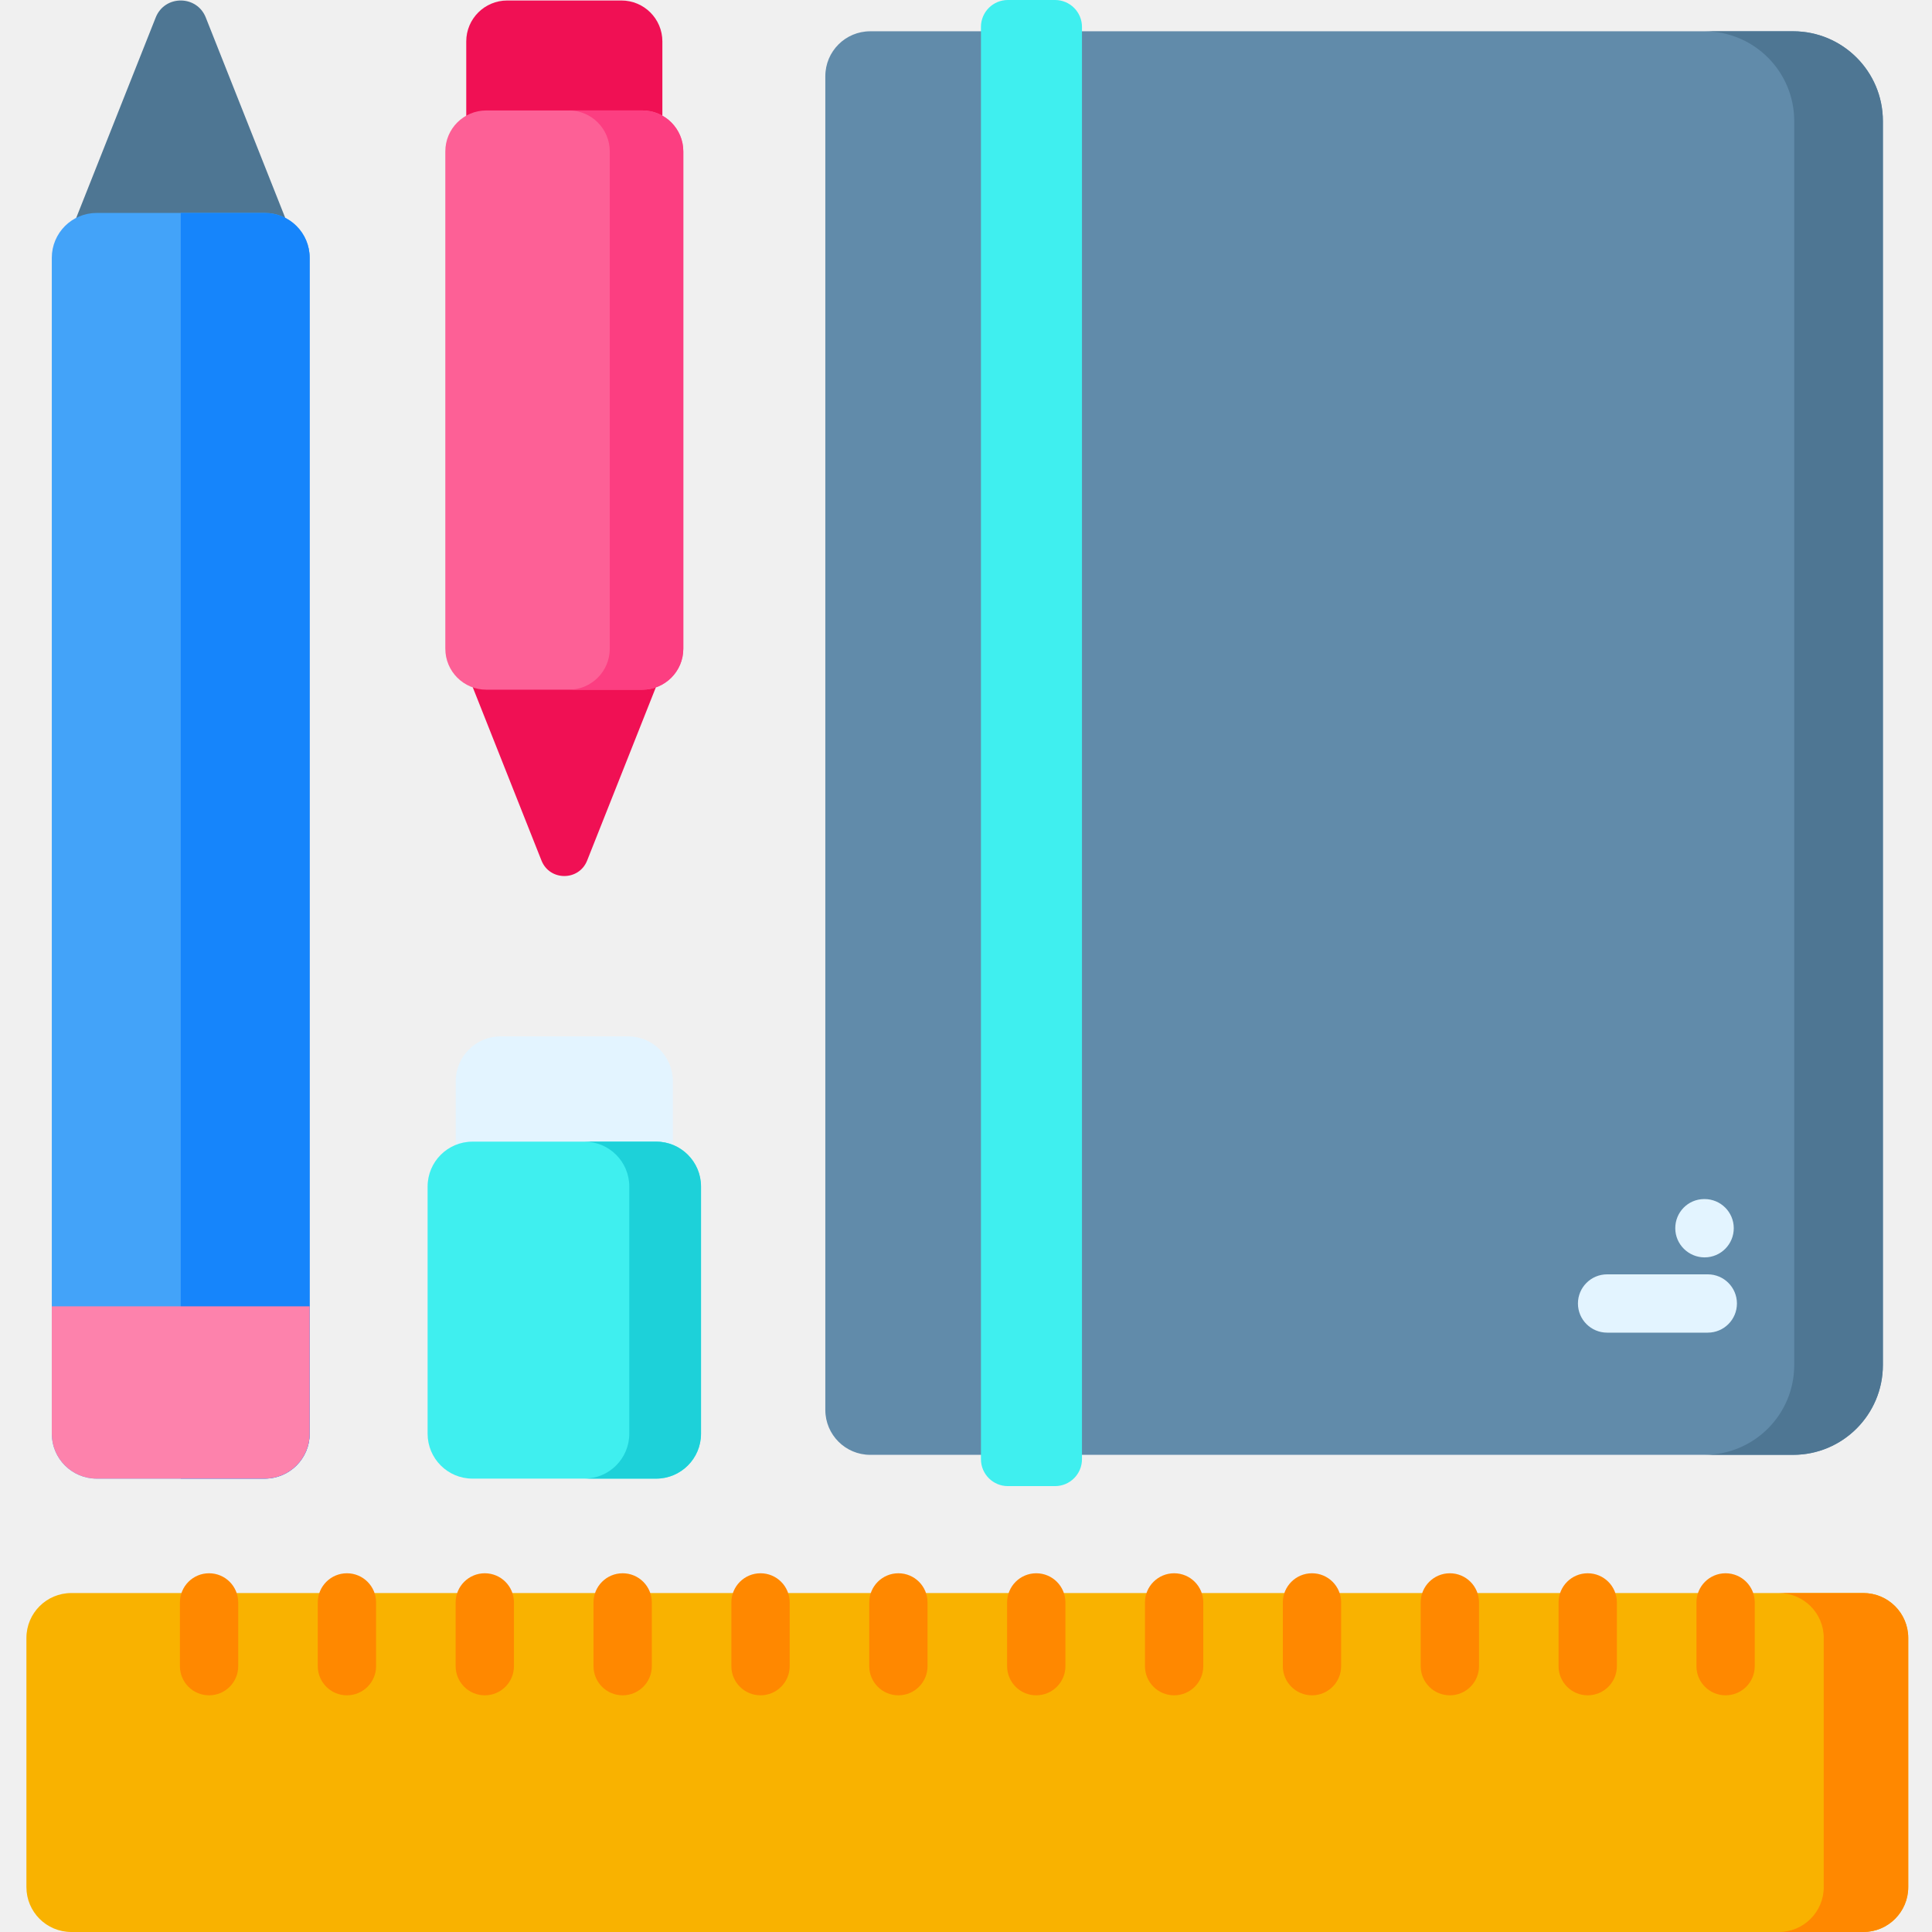
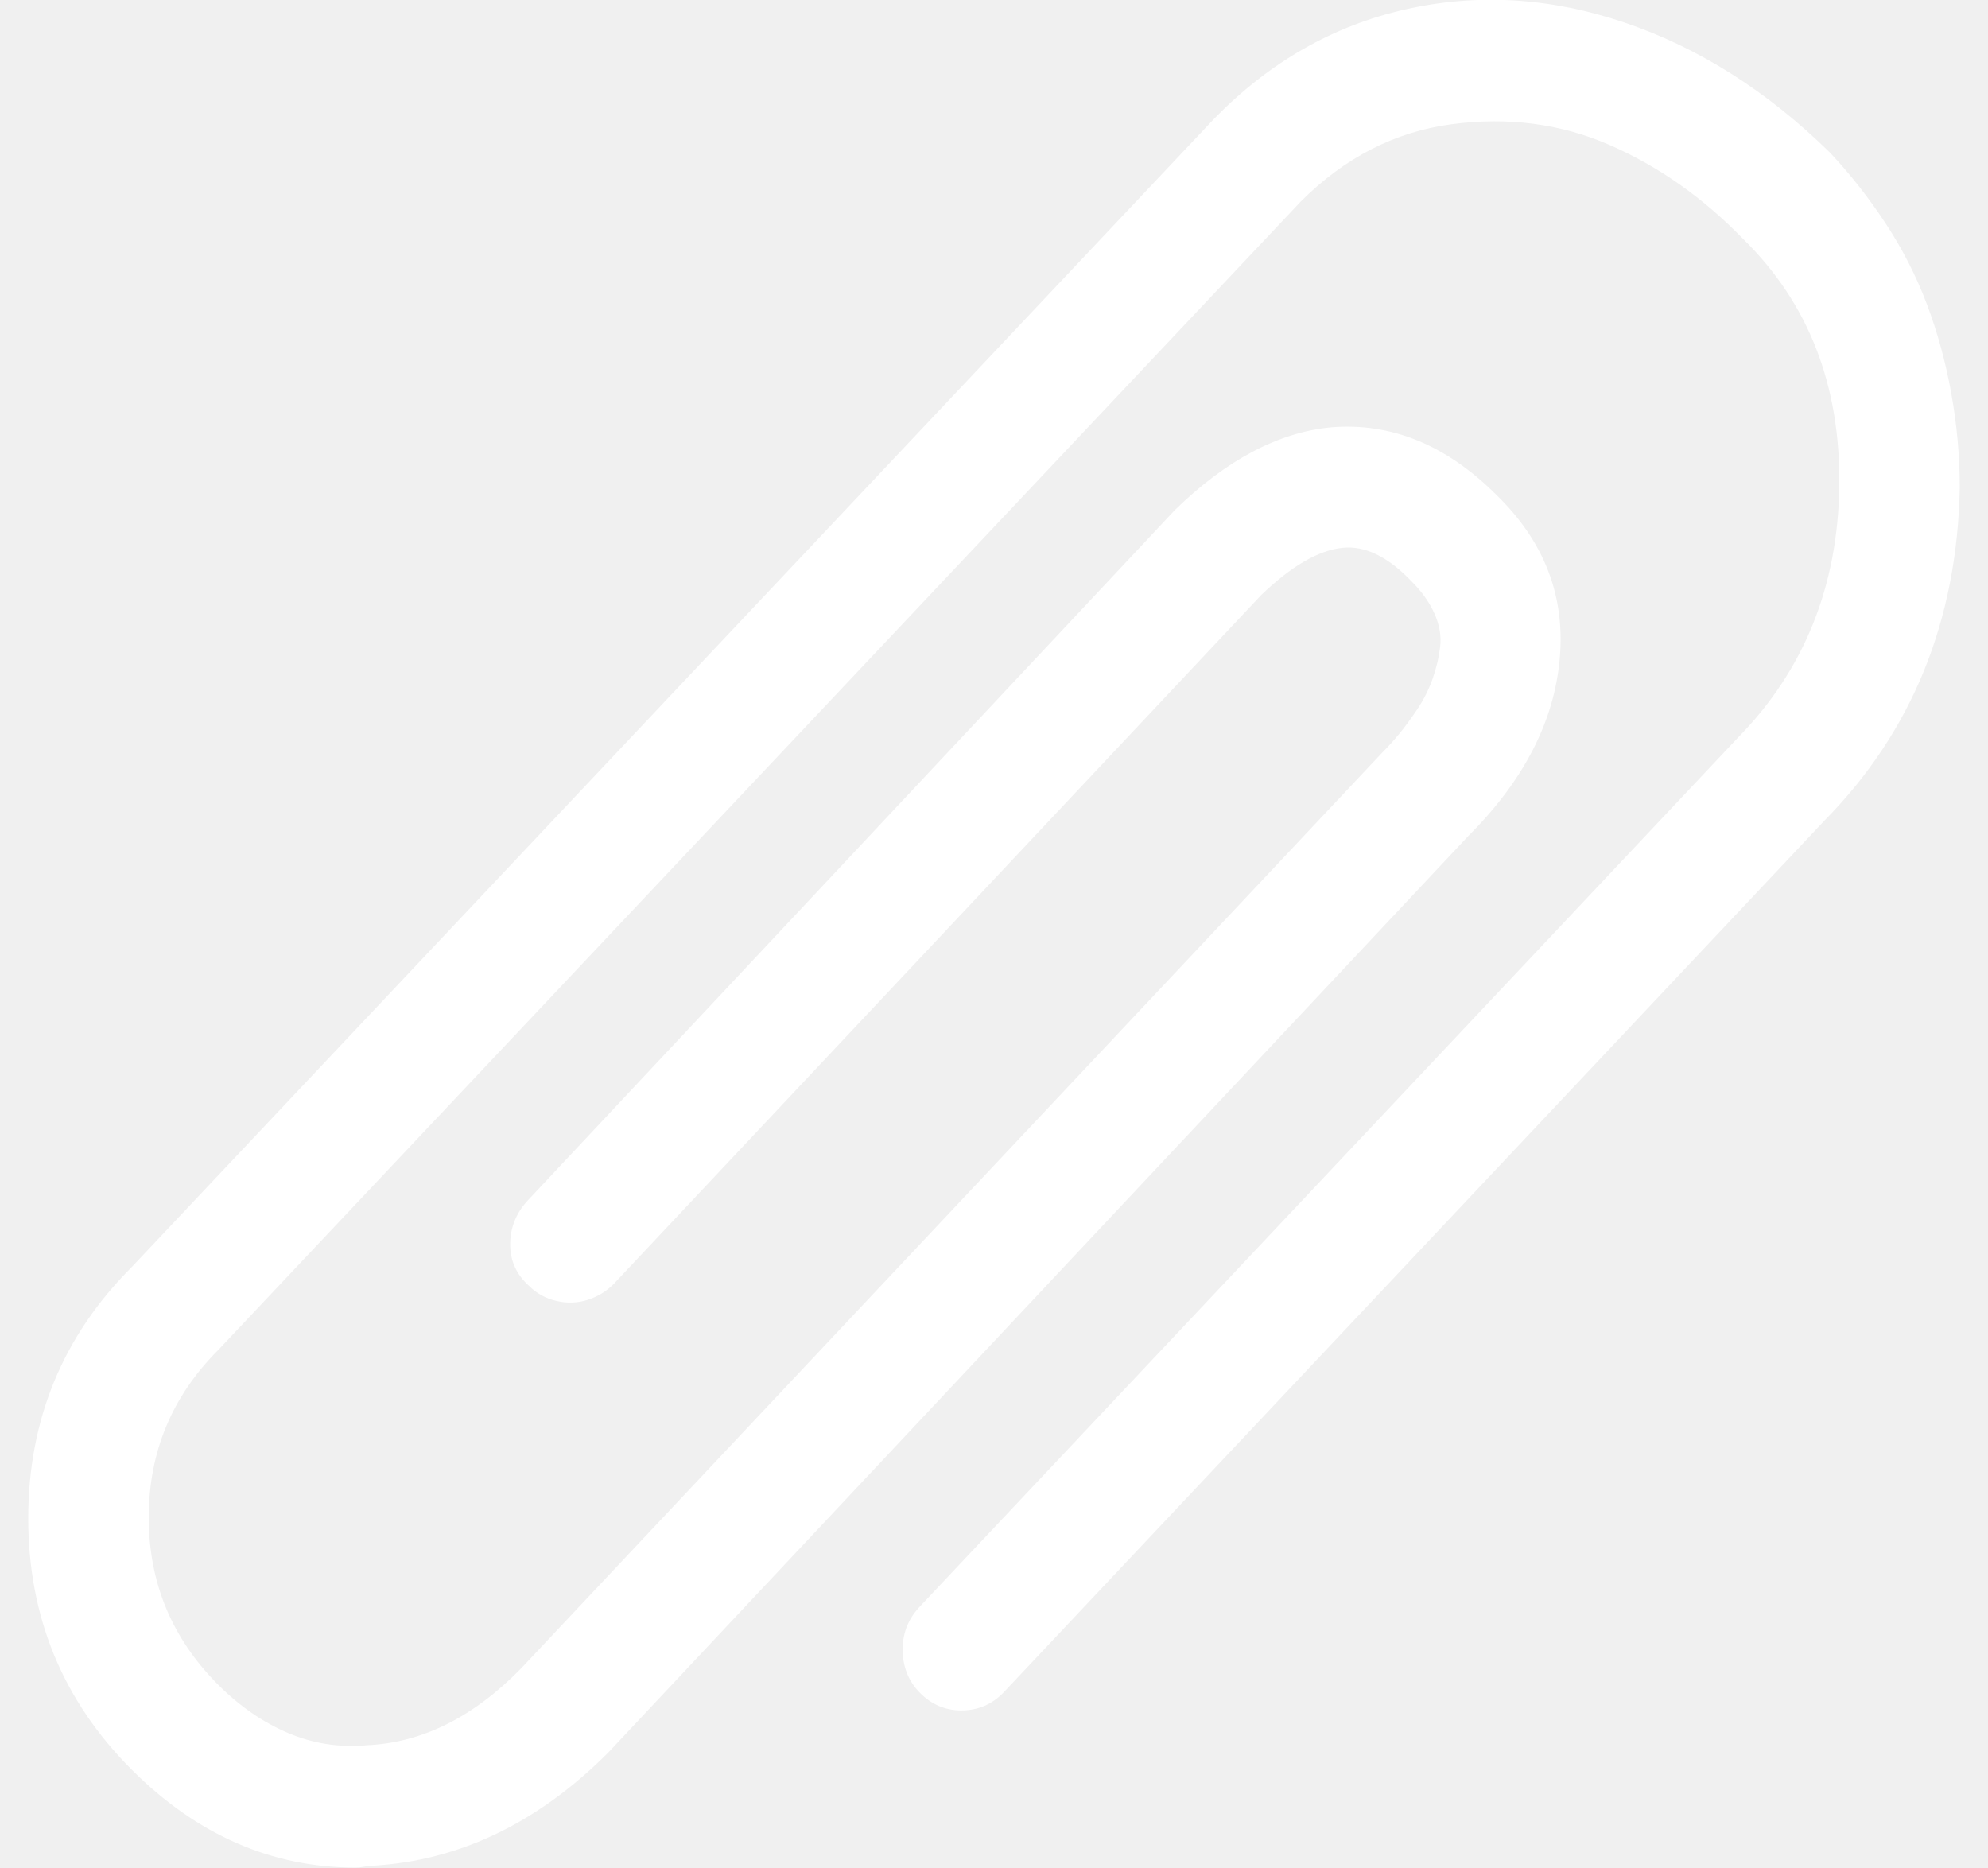
- <svg xmlns="http://www.w3.org/2000/svg" height="512pt" viewBox="-7 0 512 512" width="512pt">
-   <path d="m168.535 34.625h-51.973v-23.645c0-5.992 4.859-10.848 10.852-10.848h30.27c5.996 0 10.852 4.855 10.852 10.848zm0 0" fill="#f01054" />
-   <path d="m117.012 178.926 19.484 49.121c2.176 5.48 9.934 5.48 12.105 0l19.484-49.121zm0 0" fill="#f01054" />
-   <path d="m163.234 182.773h-41.371c-5.992 0-10.848-4.859-10.848-10.852v-131.801c0-5.992 4.855-10.848 10.848-10.848h41.371c5.992 0 10.852 4.855 10.852 10.848v131.805c0 5.988-4.859 10.848-10.852 10.848zm0 0" fill="#fd6096" />
-   <path d="m174.082 40.121v131.801c0 5.988-4.852 10.852-10.852 10.852h-19.488c5.988 0 10.852-4.863 10.852-10.852v-131.801c0-5.988-4.863-10.852-10.852-10.852h19.488c6 0 10.852 4.863 10.852 10.852zm0 0" fill="#fc3e81" />
-   <path d="m68.895 58.5-21.363-53.863c-2.383-6.008-10.887-6.008-13.27 0l-21.367 53.863zm0 0" fill="#4e7693" />
-   <path d="m75.066 68.324v311.629c0 6.566-5.32 11.898-11.898 11.898h-44.543c-6.578 0-11.898-5.332-11.898-11.898v-311.629c0-6.578 5.32-11.895 11.898-11.895h44.543c6.578 0 11.898 5.316 11.898 11.895zm0 0" fill="#43a3f9" />
-   <path d="m75.066 68.324v311.629c0 6.566-5.32 11.898-11.898 11.898h-22.27v-335.422h22.27c6.578 0 11.898 5.316 11.898 11.895zm0 0" fill="#1685fb" />
-   <path d="m75.062 346.195v33.754c0 6.566-5.316 11.898-11.895 11.898h-44.547c-6.578 0-11.895-5.332-11.895-11.898v-33.754zm0 0" fill="#fd82ac" />
-   <path d="m171.324 354.367h-57.551v-67.824c0-6.57 5.328-11.895 11.898-11.895h33.754c6.57 0 11.895 5.324 11.895 11.895v67.824zm0 0" fill="#e3f4ff" />
-   <path d="m166.883 391.852h-48.664c-6.574 0-11.898-5.328-11.898-11.898v-65.512c0-6.57 5.328-11.895 11.898-11.895h48.664c6.57 0 11.895 5.324 11.895 11.895v65.512c0 6.57-5.324 11.898-11.895 11.898zm0 0" fill="#3fefef" />
-   <path d="m178.773 314.441v65.508c0 6.574-5.324 11.902-11.887 11.902h-19.02c6.574 0 11.902-5.328 11.902-11.902v-65.508c0-6.574-5.328-11.898-11.902-11.898h19.02c6.562 0 11.887 5.328 11.887 11.898zm0 0" fill="#1dd1d9" />
-   <path d="m468.188 385.547h-244.57c-6.57 0-11.898-5.328-11.898-11.898v-353.461c0-6.57 5.328-11.898 11.898-11.898h244.57c13.141 0 23.793 10.656 23.793 23.797v329.664c0 13.141-10.652 23.797-23.793 23.797zm0 0" fill="#618baa" />
-   <path d="m491.984 32.086v329.66c0 13.148-10.66 23.797-23.797 23.797h-23.496c13.148 0 23.797-10.648 23.797-23.797v-329.66c0-13.148-10.648-23.797-23.797-23.797h23.496c13.137 0 23.797 10.648 23.797 23.797zm0 0" fill="#4e7693" />
-   <path d="m272.598 393.836h-12.5c-3.941 0-7.137-3.195-7.137-7.141v-379.559c0-3.941 3.195-7.137 7.137-7.137h12.5c3.941 0 7.137 3.195 7.137 7.137v379.559c0 3.945-3.195 7.141-7.137 7.141zm0 0" fill="#3fefef" />
-   <path d="m445.578 353.164h-26.68c-4.266 0-7.727-3.457-7.727-7.723 0-4.27 3.461-7.727 7.727-7.727h26.68c4.266 0 7.727 3.457 7.727 7.727 0 4.266-3.461 7.723-7.727 7.723zm0 0" fill="#e3f4ff" />
-   <path d="m444.738 333.219c-4.25 0-7.75-3.434-7.773-7.688-.023-4.266 3.371-7.742 7.637-7.766h.094.043c4.246 0 7.703 3.43 7.727 7.684.023 4.27-3.418 7.746-7.684 7.77-.016 0-.031 0-.043 0zm0 0" fill="#e3f4ff" />
-   <path d="m486.805 512h-474.906c-6.574 0-11.898-5.328-11.898-11.898v-66.031c0-6.57 5.328-11.898 11.898-11.898h474.906c6.57 0 11.898 5.328 11.898 11.898v66.031c0 6.57-5.328 11.898-11.898 11.898zm0 0" fill="#f9b200" />
-   <g fill="#f80">
-     <path d="m498.703 434.074v66.027c0 6.57-5.328 11.898-11.895 11.898h-22.395c6.57 0 11.898-5.328 11.898-11.898v-66.027c0-6.578-5.328-11.895-11.898-11.895h22.395c6.566 0 11.895 5.316 11.895 11.895zm0 0" />
-     <path d="m48.402 449.277c-4.266 0-7.723-3.457-7.723-7.727v-16.891c0-4.27 3.457-7.727 7.723-7.727 4.27 0 7.727 3.457 7.727 7.727v16.891c.004 4.266-3.457 7.727-7.727 7.727zm0 0" />
-     <path d="m84.941 449.277c-4.27 0-7.727-3.457-7.727-7.727v-16.891c0-4.27 3.461-7.727 7.727-7.727s7.727 3.457 7.727 7.727v16.891c0 4.266-3.461 7.727-7.727 7.727zm0 0" />
-     <path d="m121.477 449.277c-4.266 0-7.727-3.457-7.727-7.727v-16.891c0-4.27 3.461-7.727 7.727-7.727 4.27 0 7.727 3.457 7.727 7.727v16.891c0 4.266-3.461 7.727-7.727 7.727zm0 0" />
-     <path d="m158.012 449.277c-4.27 0-7.727-3.457-7.727-7.727v-16.891c0-4.27 3.461-7.727 7.727-7.727s7.727 3.457 7.727 7.727v16.891c0 4.266-3.457 7.727-7.727 7.727zm0 0" />
-     <path d="m194.547 449.277c-4.266 0-7.727-3.457-7.727-7.727v-16.891c0-4.27 3.461-7.727 7.727-7.727 4.27 0 7.727 3.457 7.727 7.727v16.891c0 4.266-3.457 7.727-7.727 7.727zm0 0" />
-     <path d="m231.086 449.277c-4.27 0-7.727-3.457-7.727-7.727v-16.891c0-4.27 3.457-7.727 7.727-7.727 4.266 0 7.723 3.457 7.723 7.727v16.891c.004 4.266-3.457 7.727-7.723 7.727zm0 0" />
-     <path d="m267.621 449.277c-4.27 0-7.727-3.457-7.727-7.727v-16.891c0-4.27 3.457-7.727 7.727-7.727 4.266 0 7.727 3.457 7.727 7.727v16.891c0 4.266-3.461 7.727-7.727 7.727zm0 0" />
-     <path d="m304.156 449.277c-4.27 0-7.727-3.457-7.727-7.727v-16.891c0-4.27 3.461-7.727 7.727-7.727s7.727 3.457 7.727 7.727v16.891c0 4.266-3.461 7.727-7.727 7.727zm0 0" />
-     <path d="m340.691 449.277c-4.266 0-7.727-3.457-7.727-7.727v-16.891c0-4.27 3.461-7.727 7.727-7.727 4.27 0 7.727 3.457 7.727 7.727v16.891c0 4.266-3.457 7.727-7.727 7.727zm0 0" />
-     <path d="m377.227 449.277c-4.266 0-7.727-3.457-7.727-7.727v-16.891c0-4.27 3.461-7.727 7.727-7.727 4.266 0 7.727 3.457 7.727 7.727v16.891c0 4.266-3.457 7.727-7.727 7.727zm0 0" />
-     <path d="m413.762 449.277c-4.266 0-7.727-3.457-7.727-7.727v-16.891c0-4.27 3.461-7.727 7.727-7.727 4.27 0 7.727 3.457 7.727 7.727v16.891c0 4.266-3.457 7.727-7.727 7.727zm0 0" />
-     <path d="m450.301 449.277c-4.27 0-7.727-3.457-7.727-7.727v-16.891c0-4.27 3.457-7.727 7.727-7.727 4.266 0 7.727 3.457 7.727 7.727v16.891c0 4.266-3.461 7.727-7.727 7.727zm0 0" />
-   </g>
+ <svg xmlns="http://www.w3.org/2000/svg" width="1056" height="992" preserveAspectRatio="xMidYMid meet" viewBox="0 0 1056 992" style="-ms-transform: rotate(360deg); -webkit-transform: rotate(360deg); transform: rotate(360deg);">
+   <path d="M189 992q-67 0-119-52q-55-55-55-133.5T70 673L645 63q44-45 101.5-58T863 12t109 69q16 17 29.5 37.5t22 43t13 47.5t4.5 50q-2 106-72 177L534 898q-9 10-22 10.5t-22.5-8.5t-10-22.5T488 854l435-462q53-54 54-134t-51-131q-32-33-71-50t-84-11t-80 41L116 717q-37 37-37 89t37 89q17 17 37 25.5t42 6.5q44-2 82-41l457-486q5-5 9.5-10.5t9.5-13t8-16t4-17t-3-17.5t-12-17q-19-20-37-18q-19 2-43 25L326 682q-6 6-14 8.5t-16.5.5t-14.5-8q-10-9-10-22t9-23l344-367q41-40 83-44q48-4 88 36q38 37 33.5 87T780 444L323 931q-56 56-125 60q-2 0-4.5.5t-4.5.5z" fill="#FFFFFF" />
+   <rect x="0" y="0" width="1056" height="992" fill="rgba(0, 0, 0, 0)" />
</svg>
